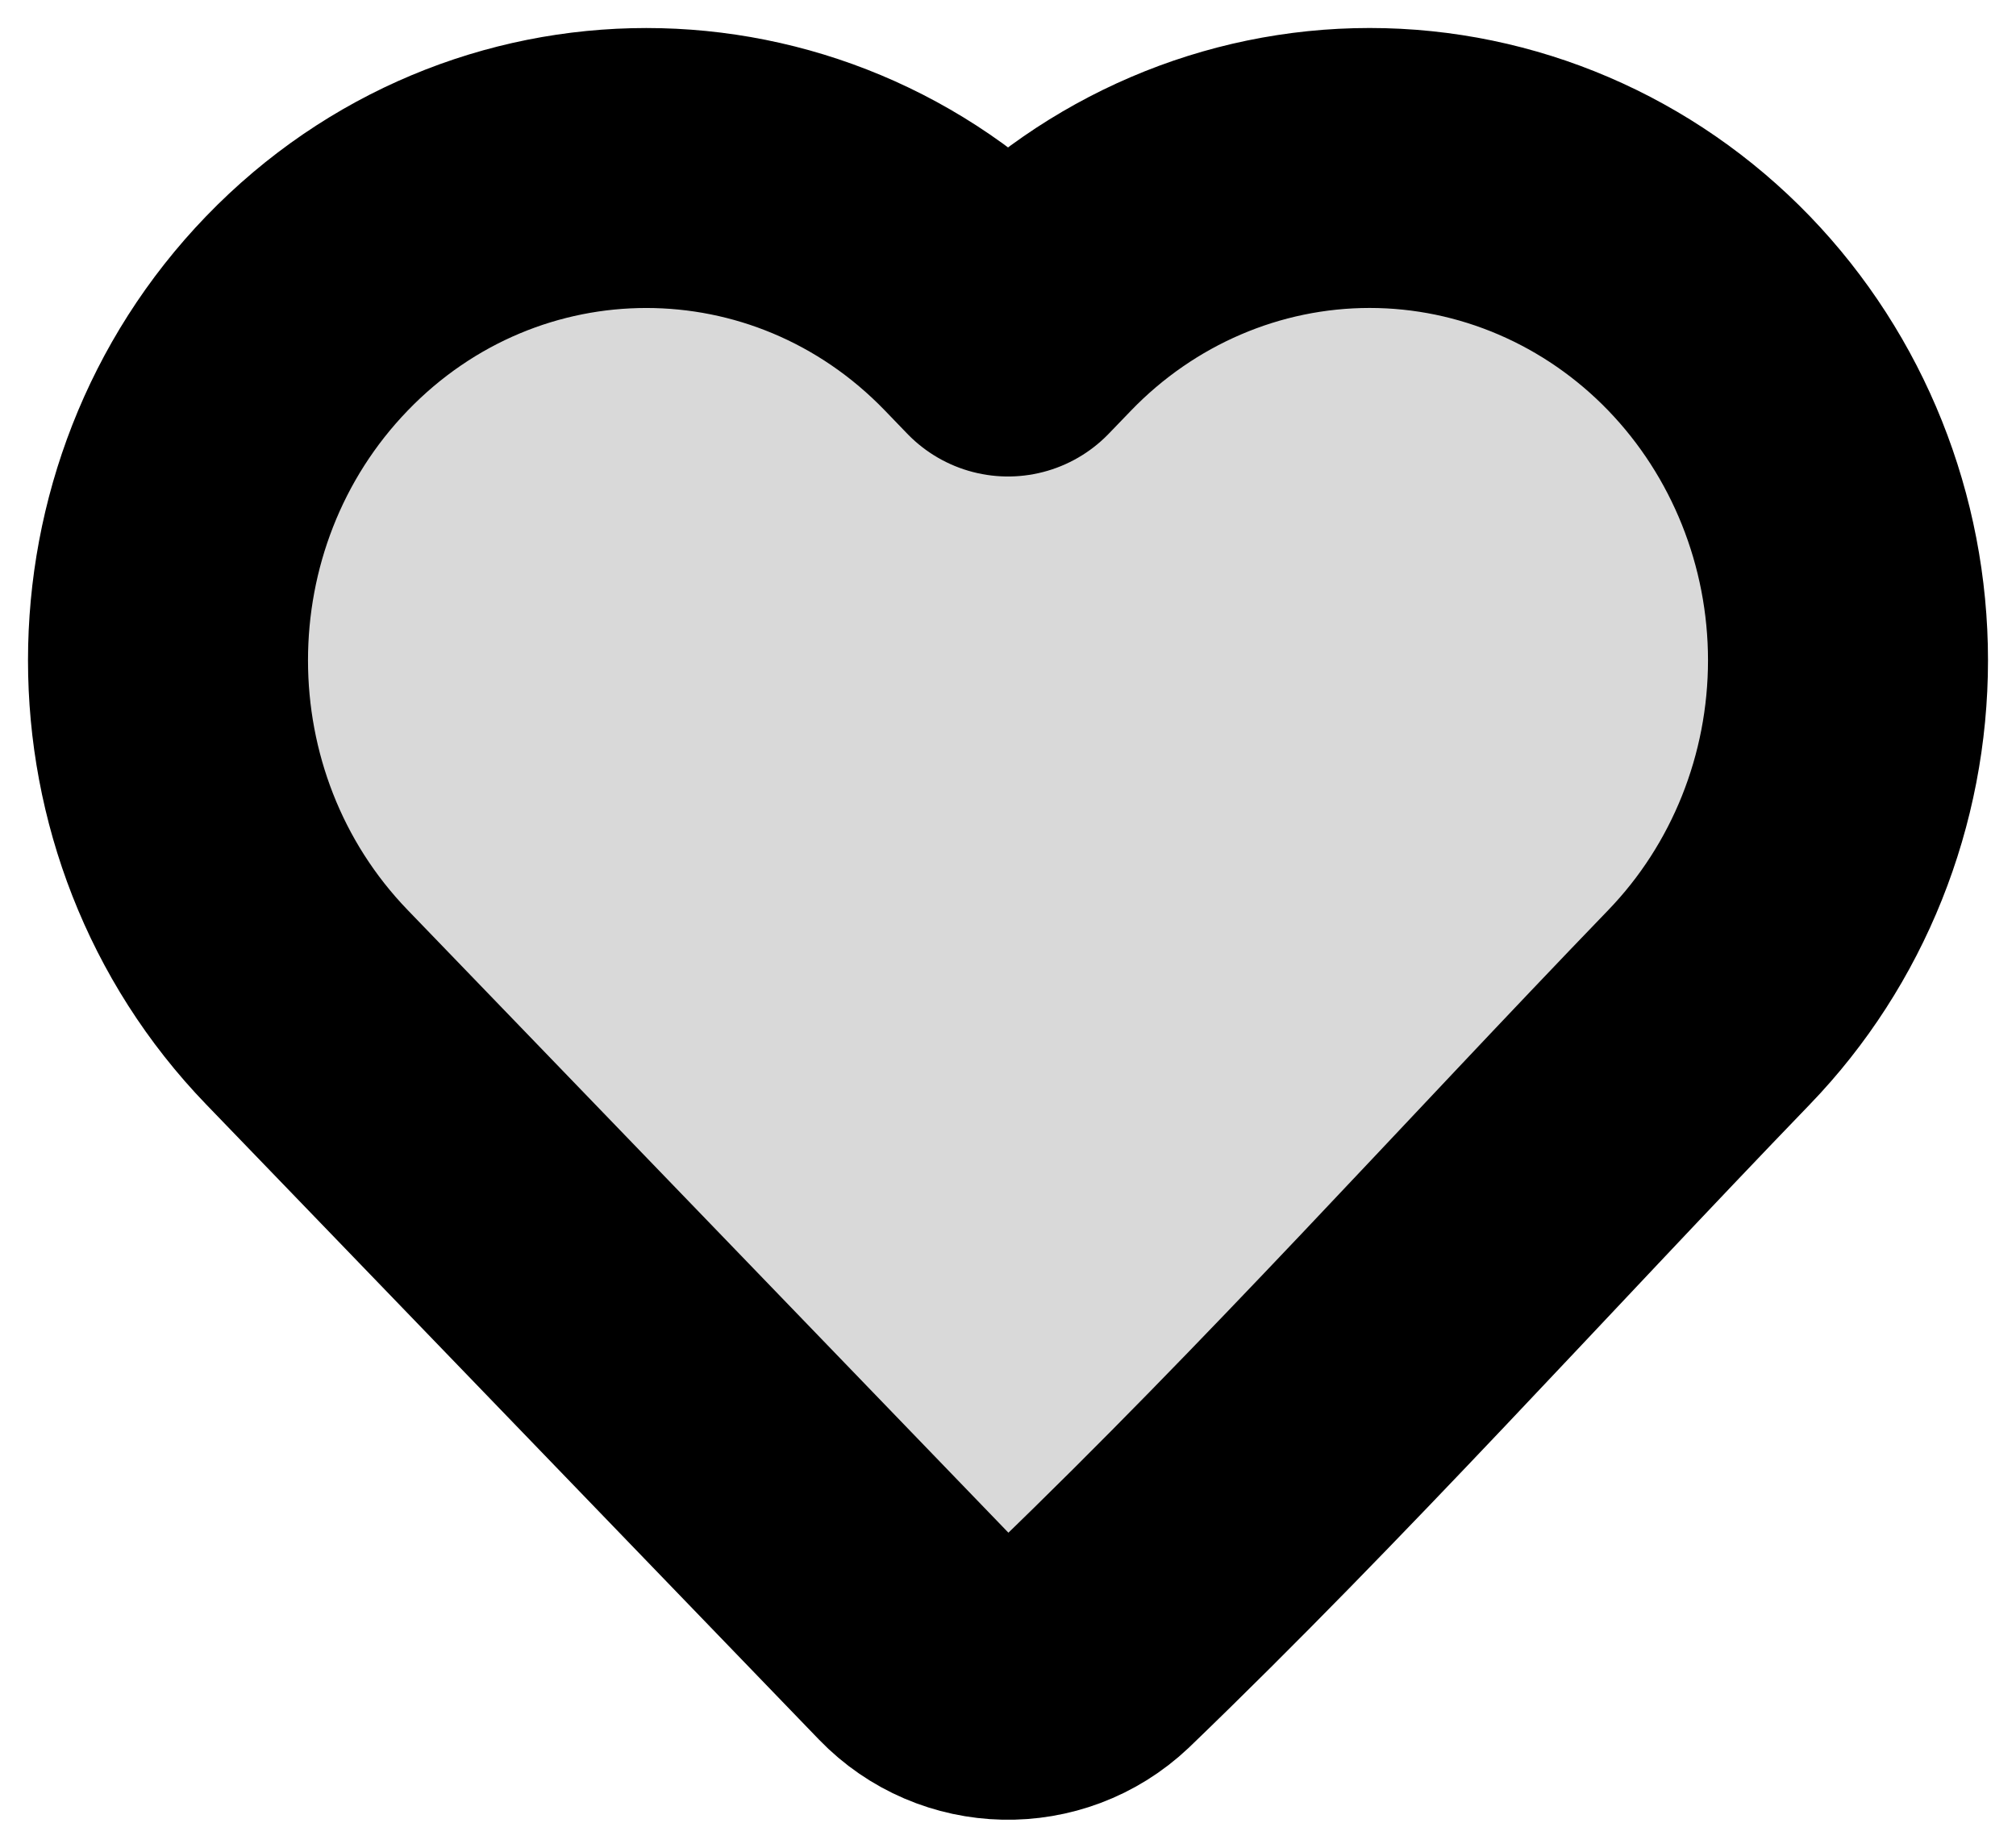
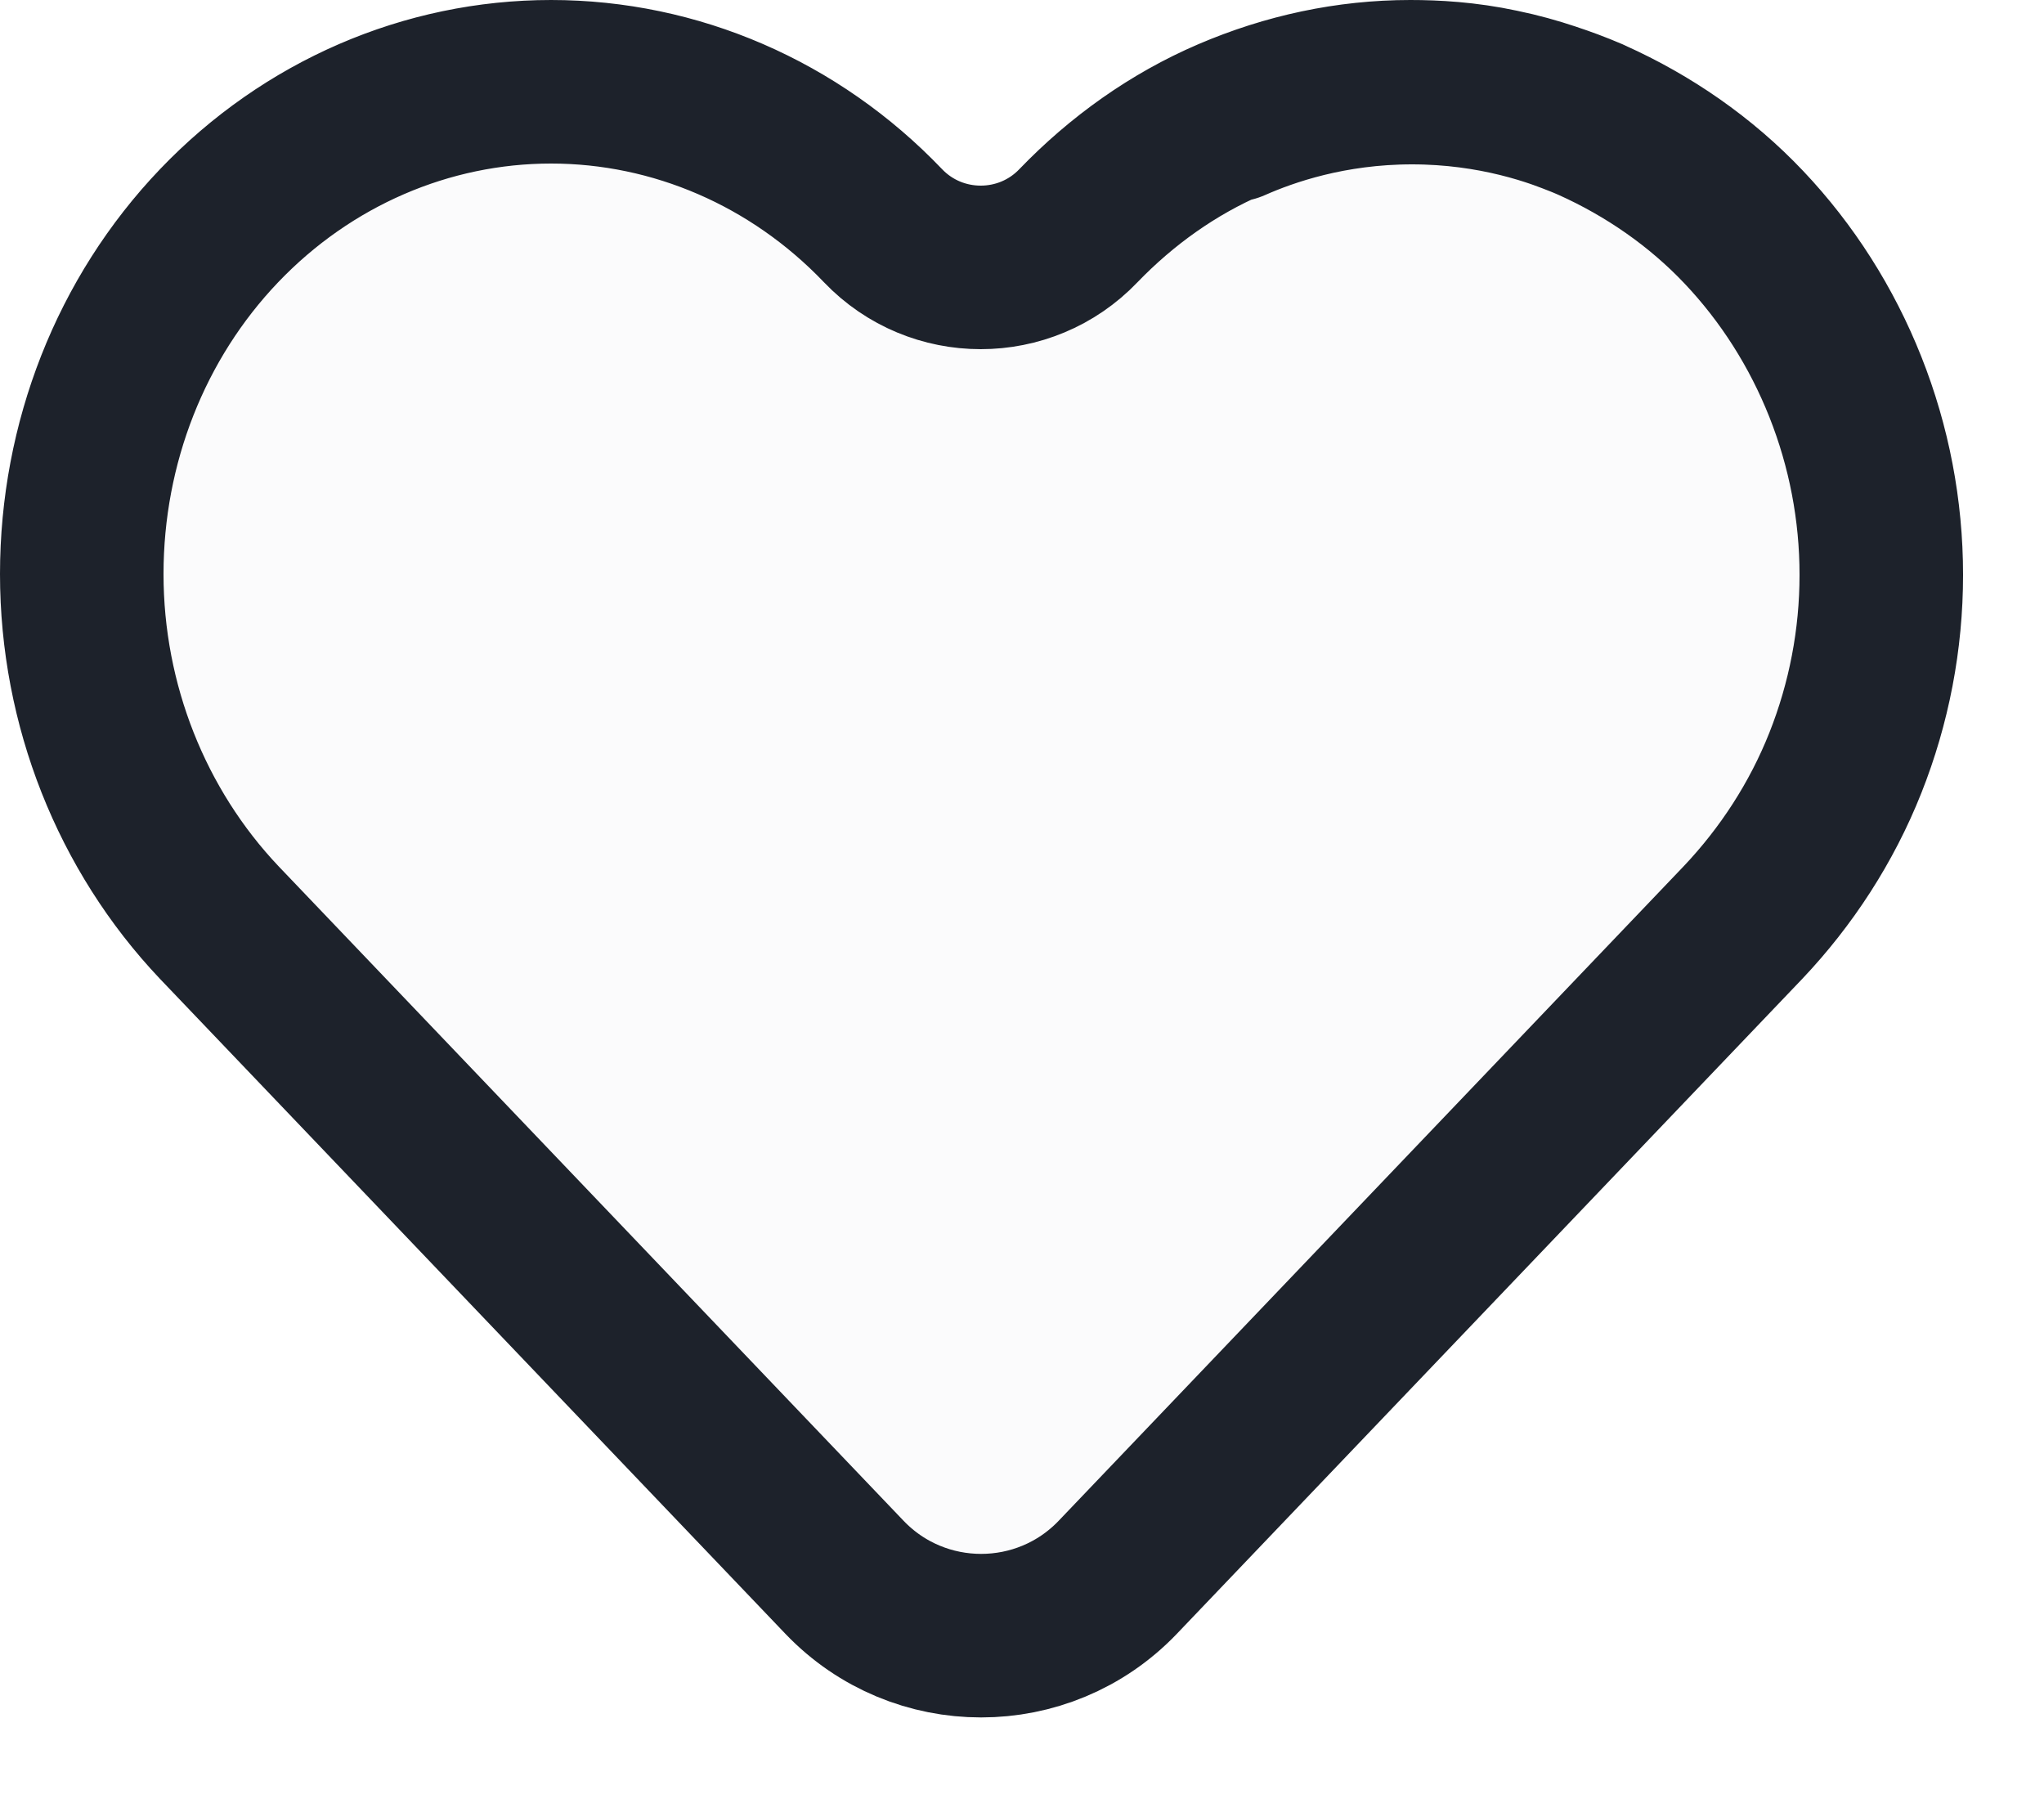
- <svg xmlns="http://www.w3.org/2000/svg" width="36" height="33" viewBox="0 0 36 33" fill="none">
-   <path d="M33 11.793C33 14.113 32.109 16.341 30.519 17.989C26.857 21.785 23.306 25.742 19.508 29.4C18.637 30.226 17.256 30.196 16.423 29.332L5.481 17.989C2.173 14.561 2.173 9.026 5.481 5.597C8.821 2.135 14.262 2.135 17.602 5.597L18 6.01L18.397 5.598C19.999 3.937 22.18 3 24.458 3C26.736 3 28.917 3.937 30.519 5.597C32.109 7.246 33 9.474 33 11.793Z" fill="#D9D9D9" stroke="black" stroke-width="5" stroke-linejoin="round" />
+ <svg xmlns="http://www.w3.org/2000/svg" width="25" height="22" viewBox="0 0 25 22" fill="none">
+   <path d="M15.05 1.46C14.35 1.76 13.72 2.21 13.19 2.76C12.54 3.44 11.45 3.44 10.8 2.76C9.72 1.63 8.26 1 6.74 1C5.22 1 3.76 1.63 2.68 2.76C1.6 3.89 1 5.42 1 7.02C1 8.62 1.61 10.15 2.68 11.28L10.33 19.29C11.24 20.24 12.76 20.24 13.67 19.29L21.32 11.28C21.85 10.72 22.28 10.06 22.57 9.33C22.86 8.6 23.01 7.82 23.01 7.03C23.01 6.24 22.86 5.46 22.57 4.73C22.28 4 21.86 3.34 21.33 2.78C20.8 2.22 20.16 1.78 19.47 1.47C19.04 1.28 18.27 1.01 17.27 1.01C16.27 1.01 15.5 1.28 15.07 1.47L15.05 1.46ZM15.05 1.46C15.75 1.16 16.49 1 17.25 1ZM17.25 1C18 1 18.75 1.16 19.45 1.46C19.16 1.34 18.79 1.2 18.35 1.11C17.93 1.02 17.55 1 17.25 1Z" fill="#F8F8FA" fill-opacity="0.5" />
+   <path d="M15.05 1.46C14.35 1.76 13.72 2.21 13.19 2.76C12.54 3.44 11.45 3.44 10.8 2.76C9.72 1.63 8.26 1 6.74 1C5.22 1 3.76 1.63 2.68 2.76C1.6 3.89 1 5.42 1 7.02C1 8.62 1.61 10.15 2.68 11.28L10.33 19.29C11.24 20.24 12.76 20.24 13.67 19.29L21.32 11.28C21.85 10.72 22.28 10.06 22.57 9.33C22.86 8.6 23.01 7.82 23.01 7.03C23.01 6.24 22.86 5.46 22.57 4.73C22.28 4 21.86 3.34 21.33 2.78C20.8 2.22 20.16 1.78 19.47 1.47C19.04 1.28 18.27 1.01 17.27 1.01C16.27 1.01 15.5 1.28 15.07 1.47L15.05 1.46ZM15.05 1.46C15.75 1.16 16.49 1 17.25 1M17.25 1C18 1 18.75 1.16 19.45 1.46C19.16 1.34 18.79 1.2 18.35 1.11C17.93 1.02 17.55 1 17.25 1Z" stroke="#1D222B" stroke-width="2" stroke-linejoin="round" />
</svg>
